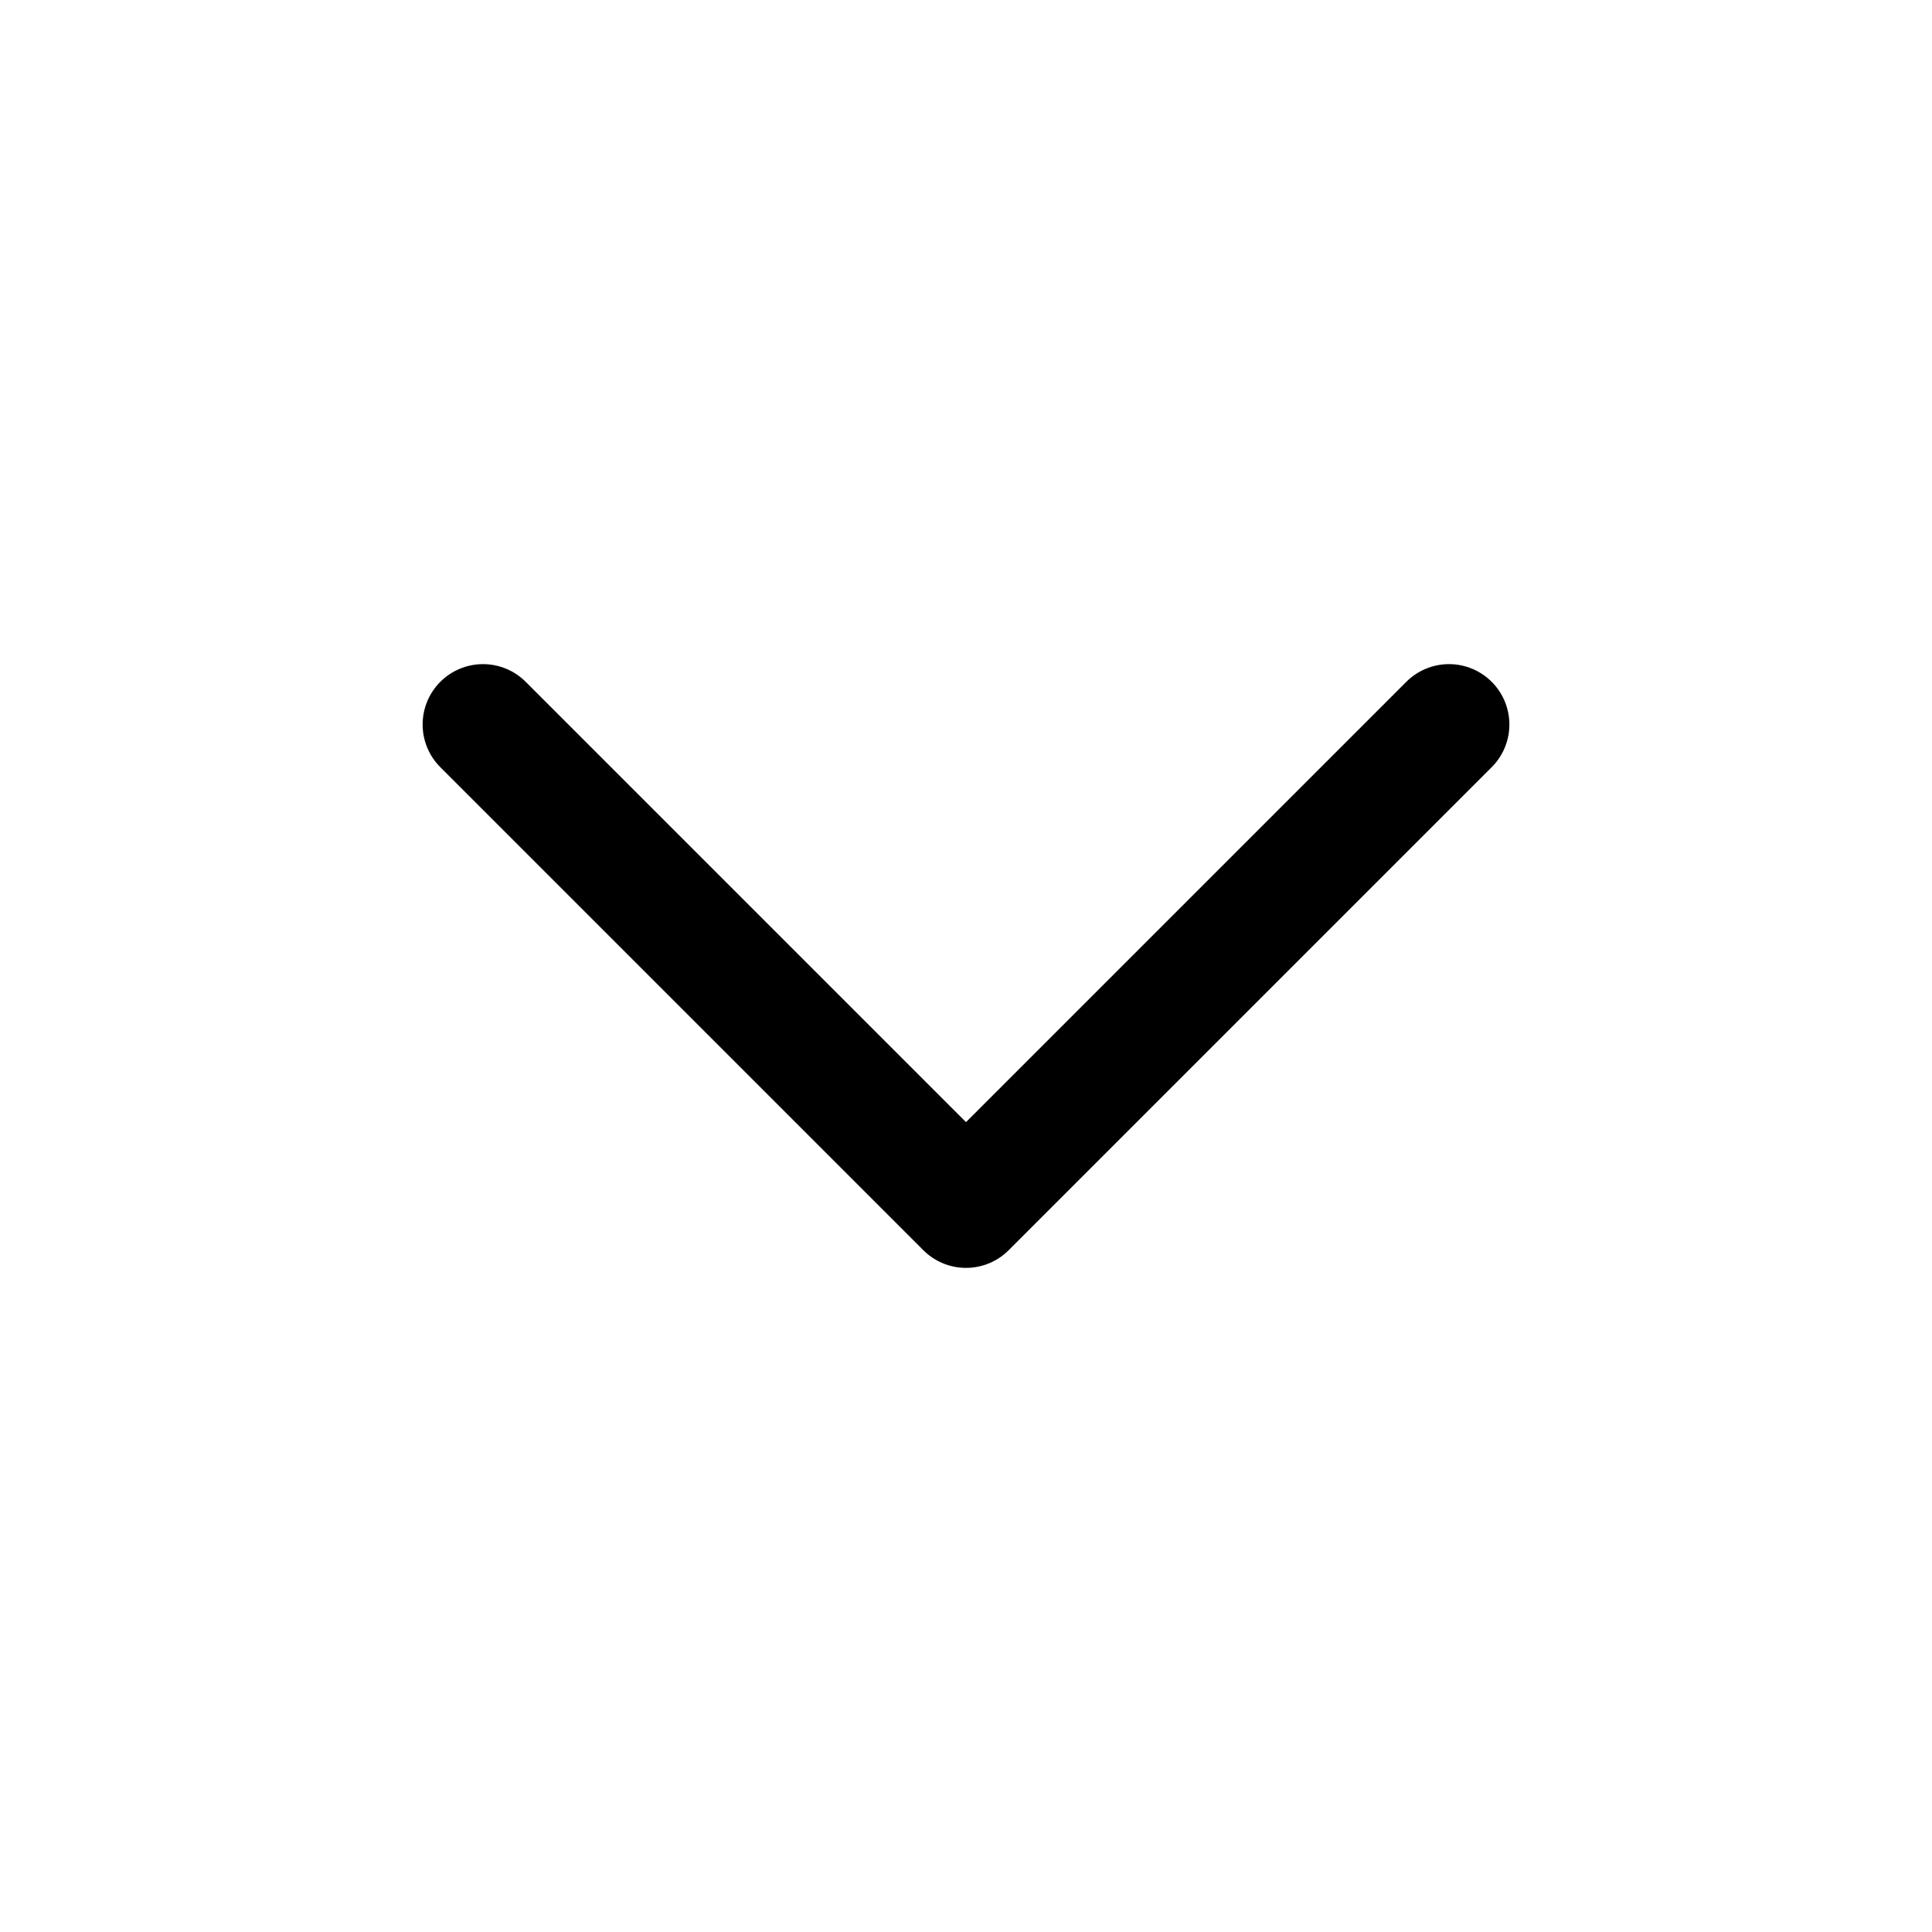
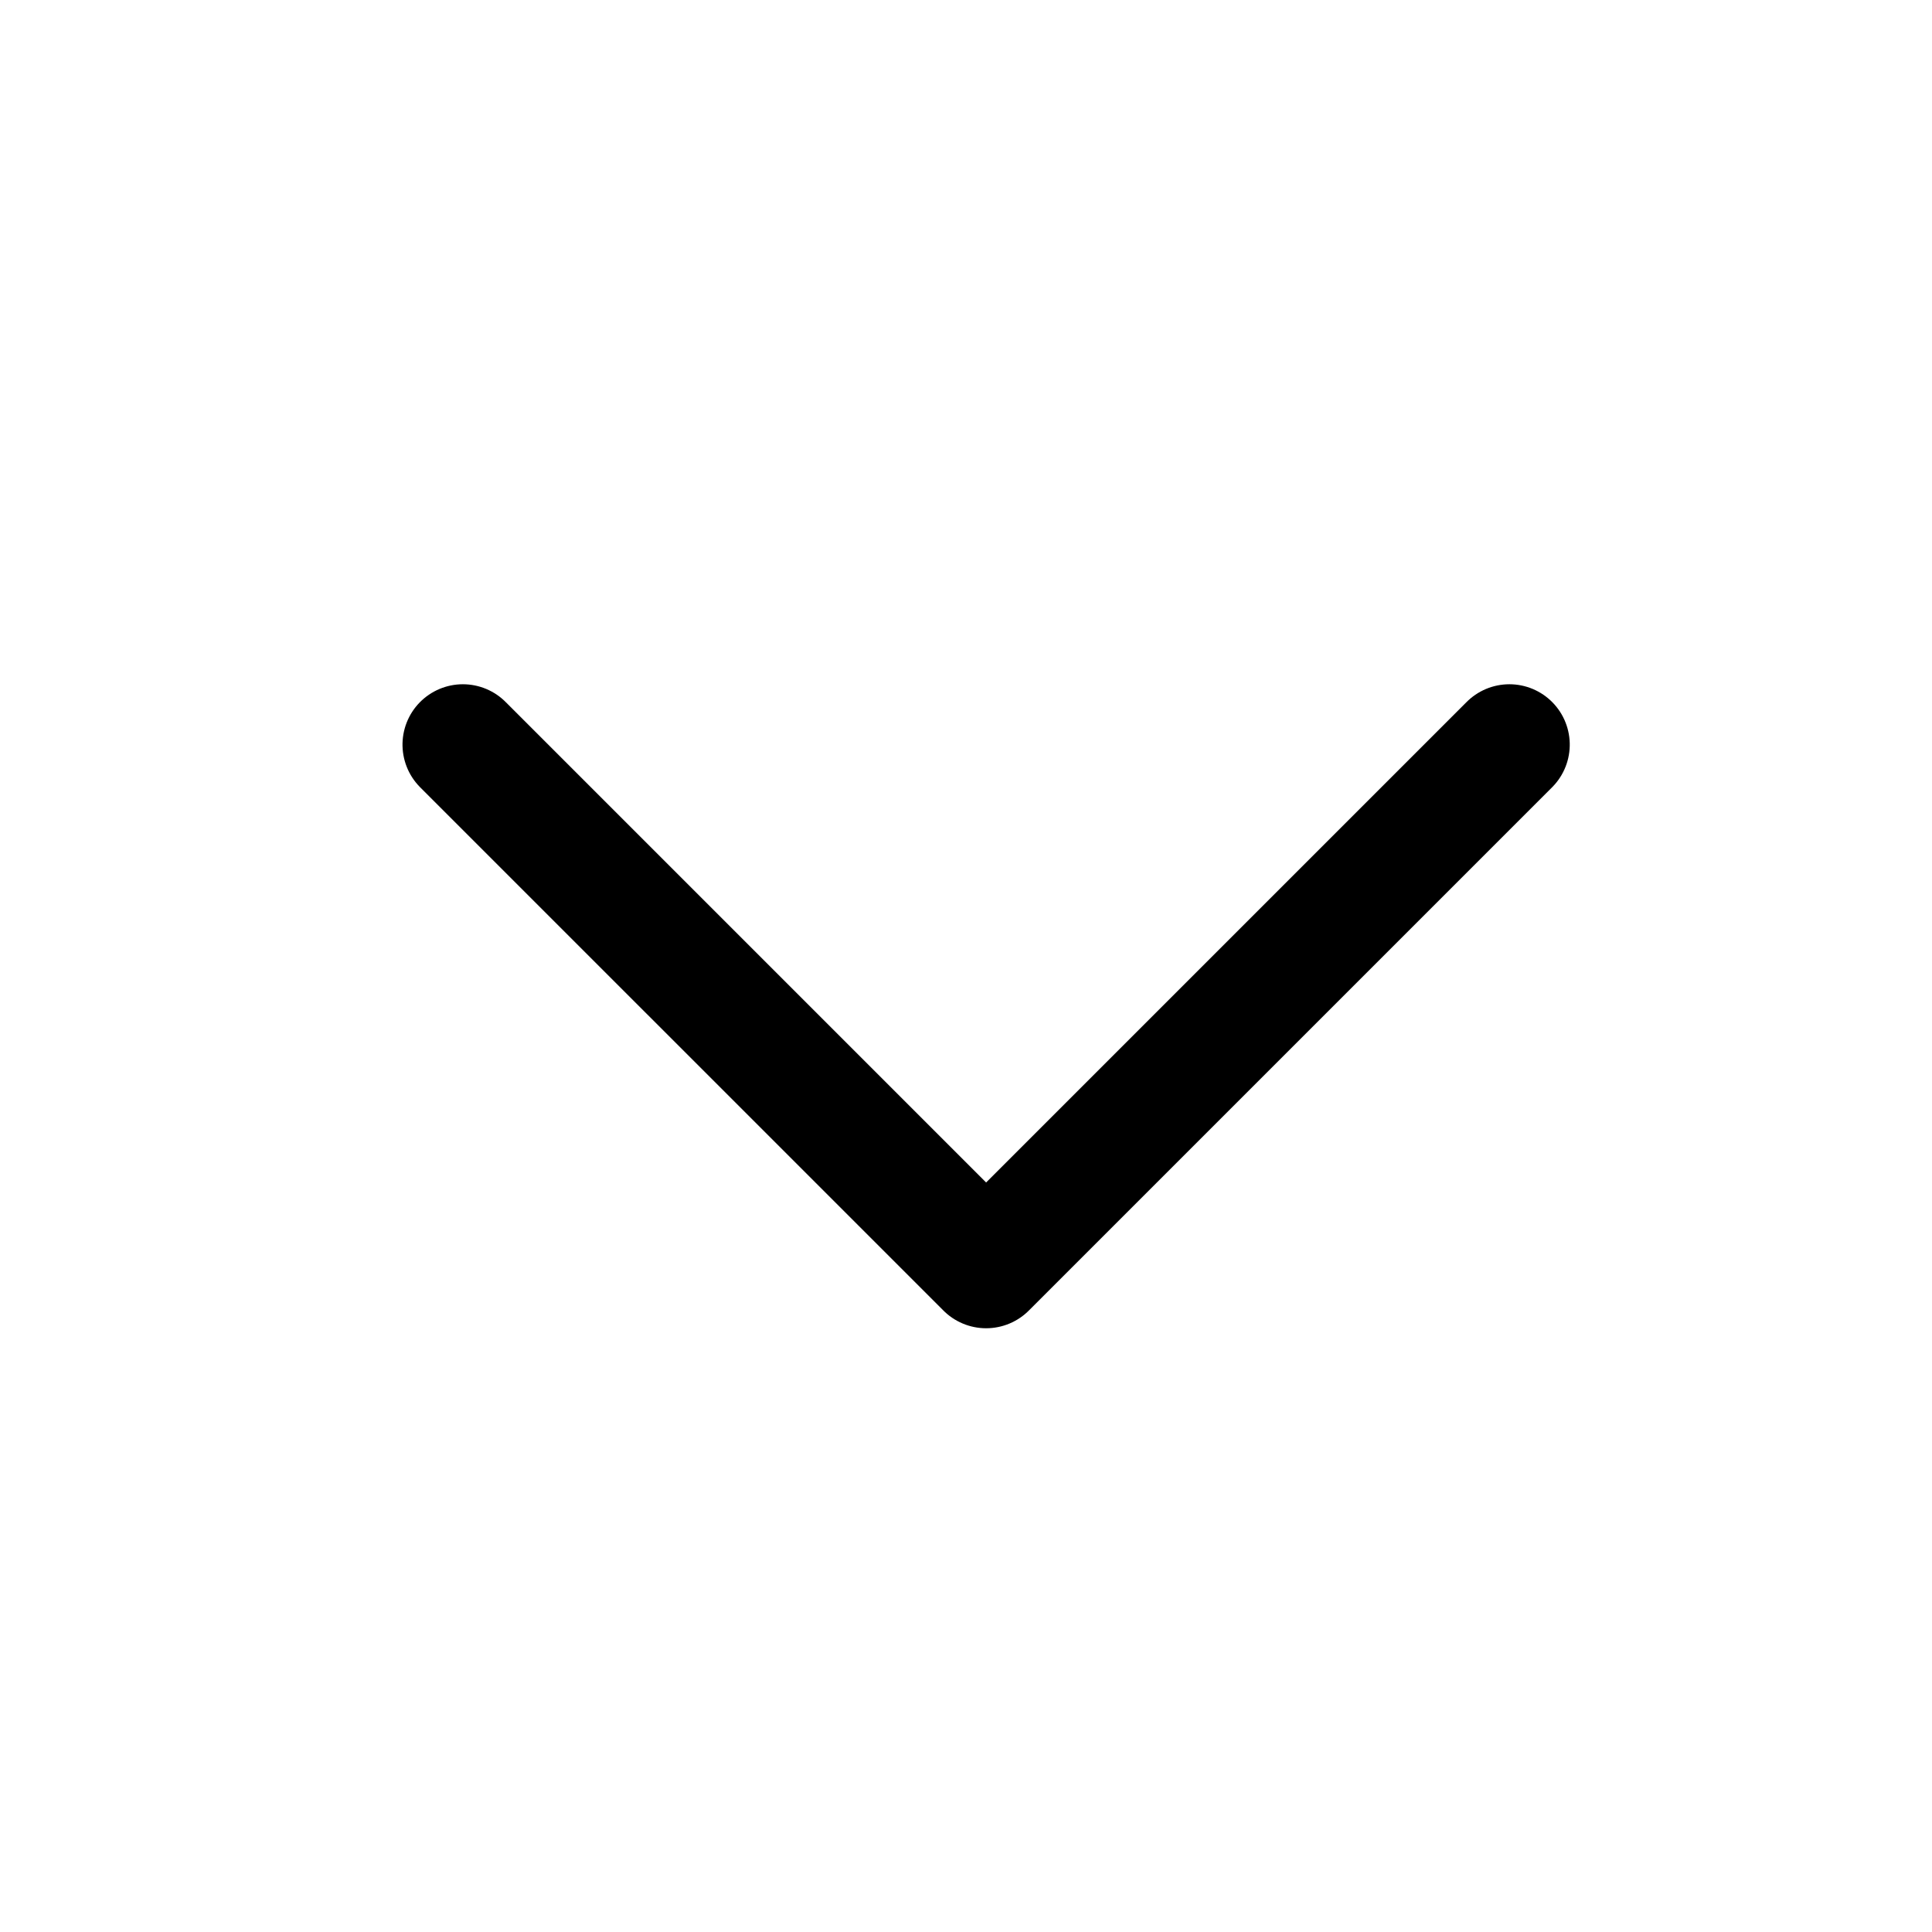
<svg xmlns="http://www.w3.org/2000/svg" viewBox="0 0 24 24" version="1.1">
  <g stroke="none" stroke-width="1" fill="none" fill-rule="evenodd" stroke-linecap="round" stroke-linejoin="round">
-     <g transform="translate(12, 12) scale(1, -1) rotate(90) translate(-12, -12) translate(9, 6)" stroke="currentColor" stroke-width="1.5">
-       <polyline points="6 12 0 6 6 0" />
+     <g transform="translate(12.25, 12.5) scale(1, -1) rotate(90) translate(-12.25, -12.5) translate(9, 6)" stroke="currentColor" stroke-width="1.5">
+       <polyline points="6.5 13 0 6.5 6.5 -1.33945744e-14" />
    </g>
  </g>
</svg>
